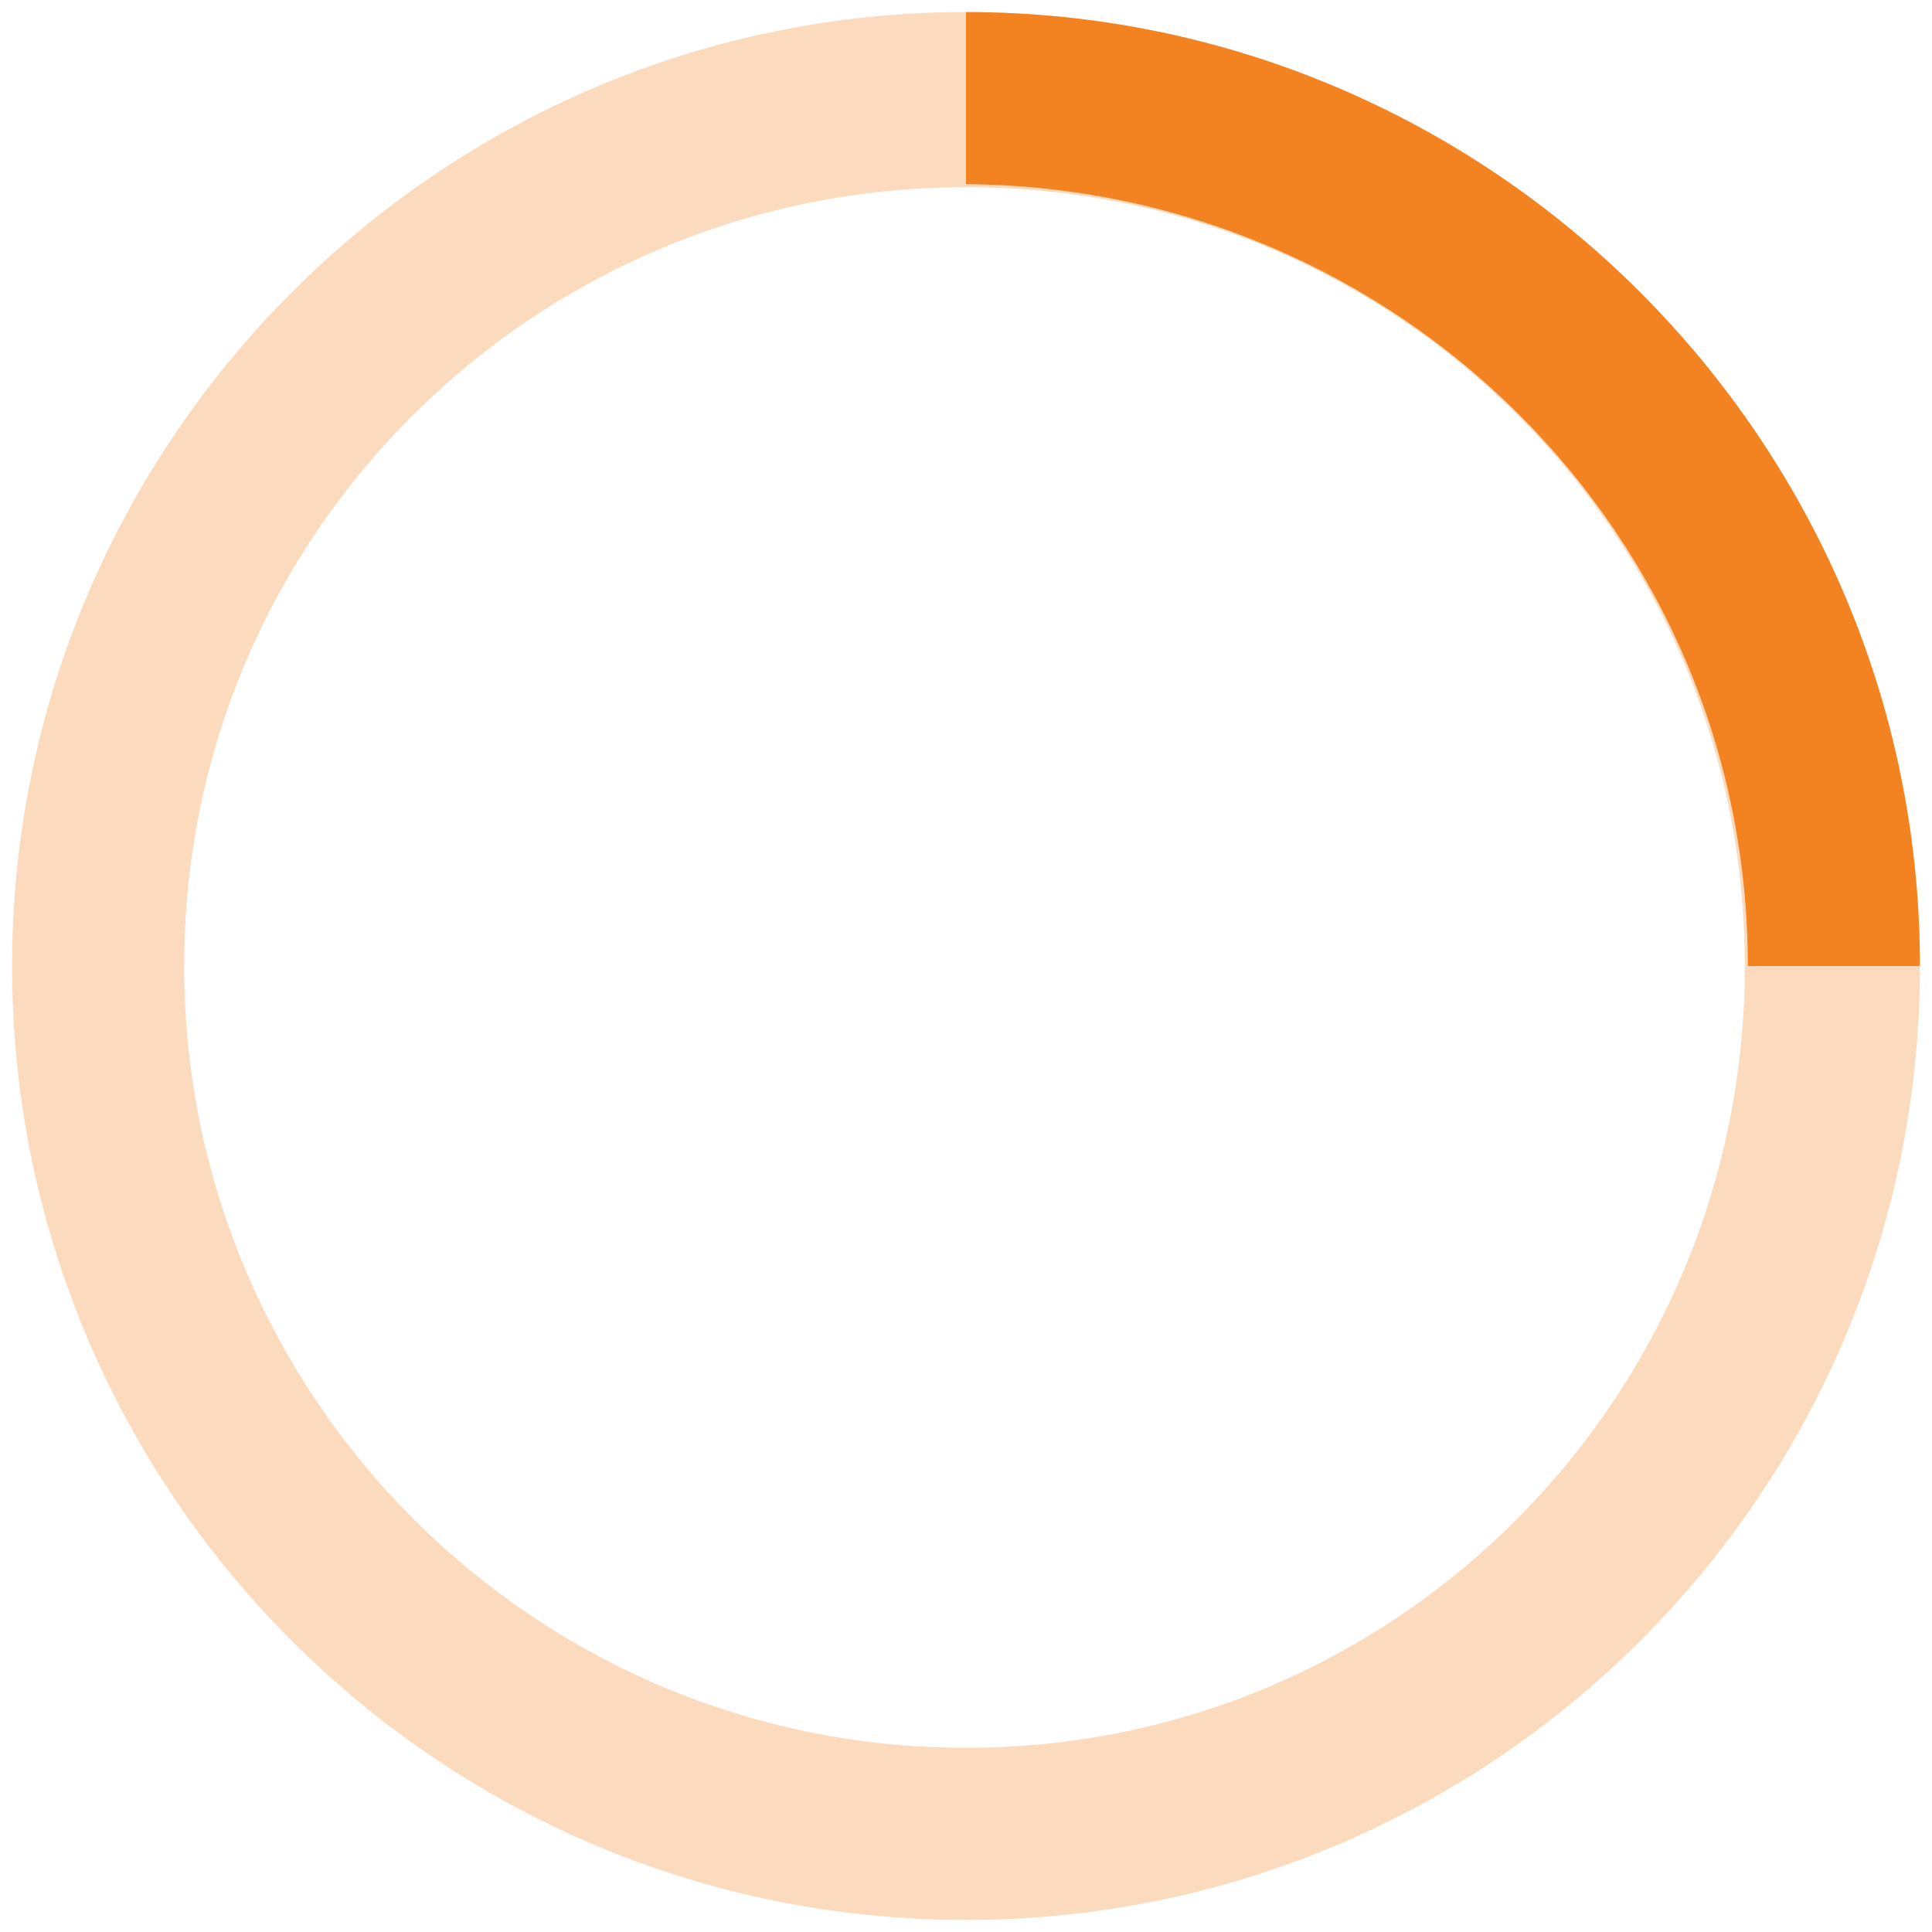
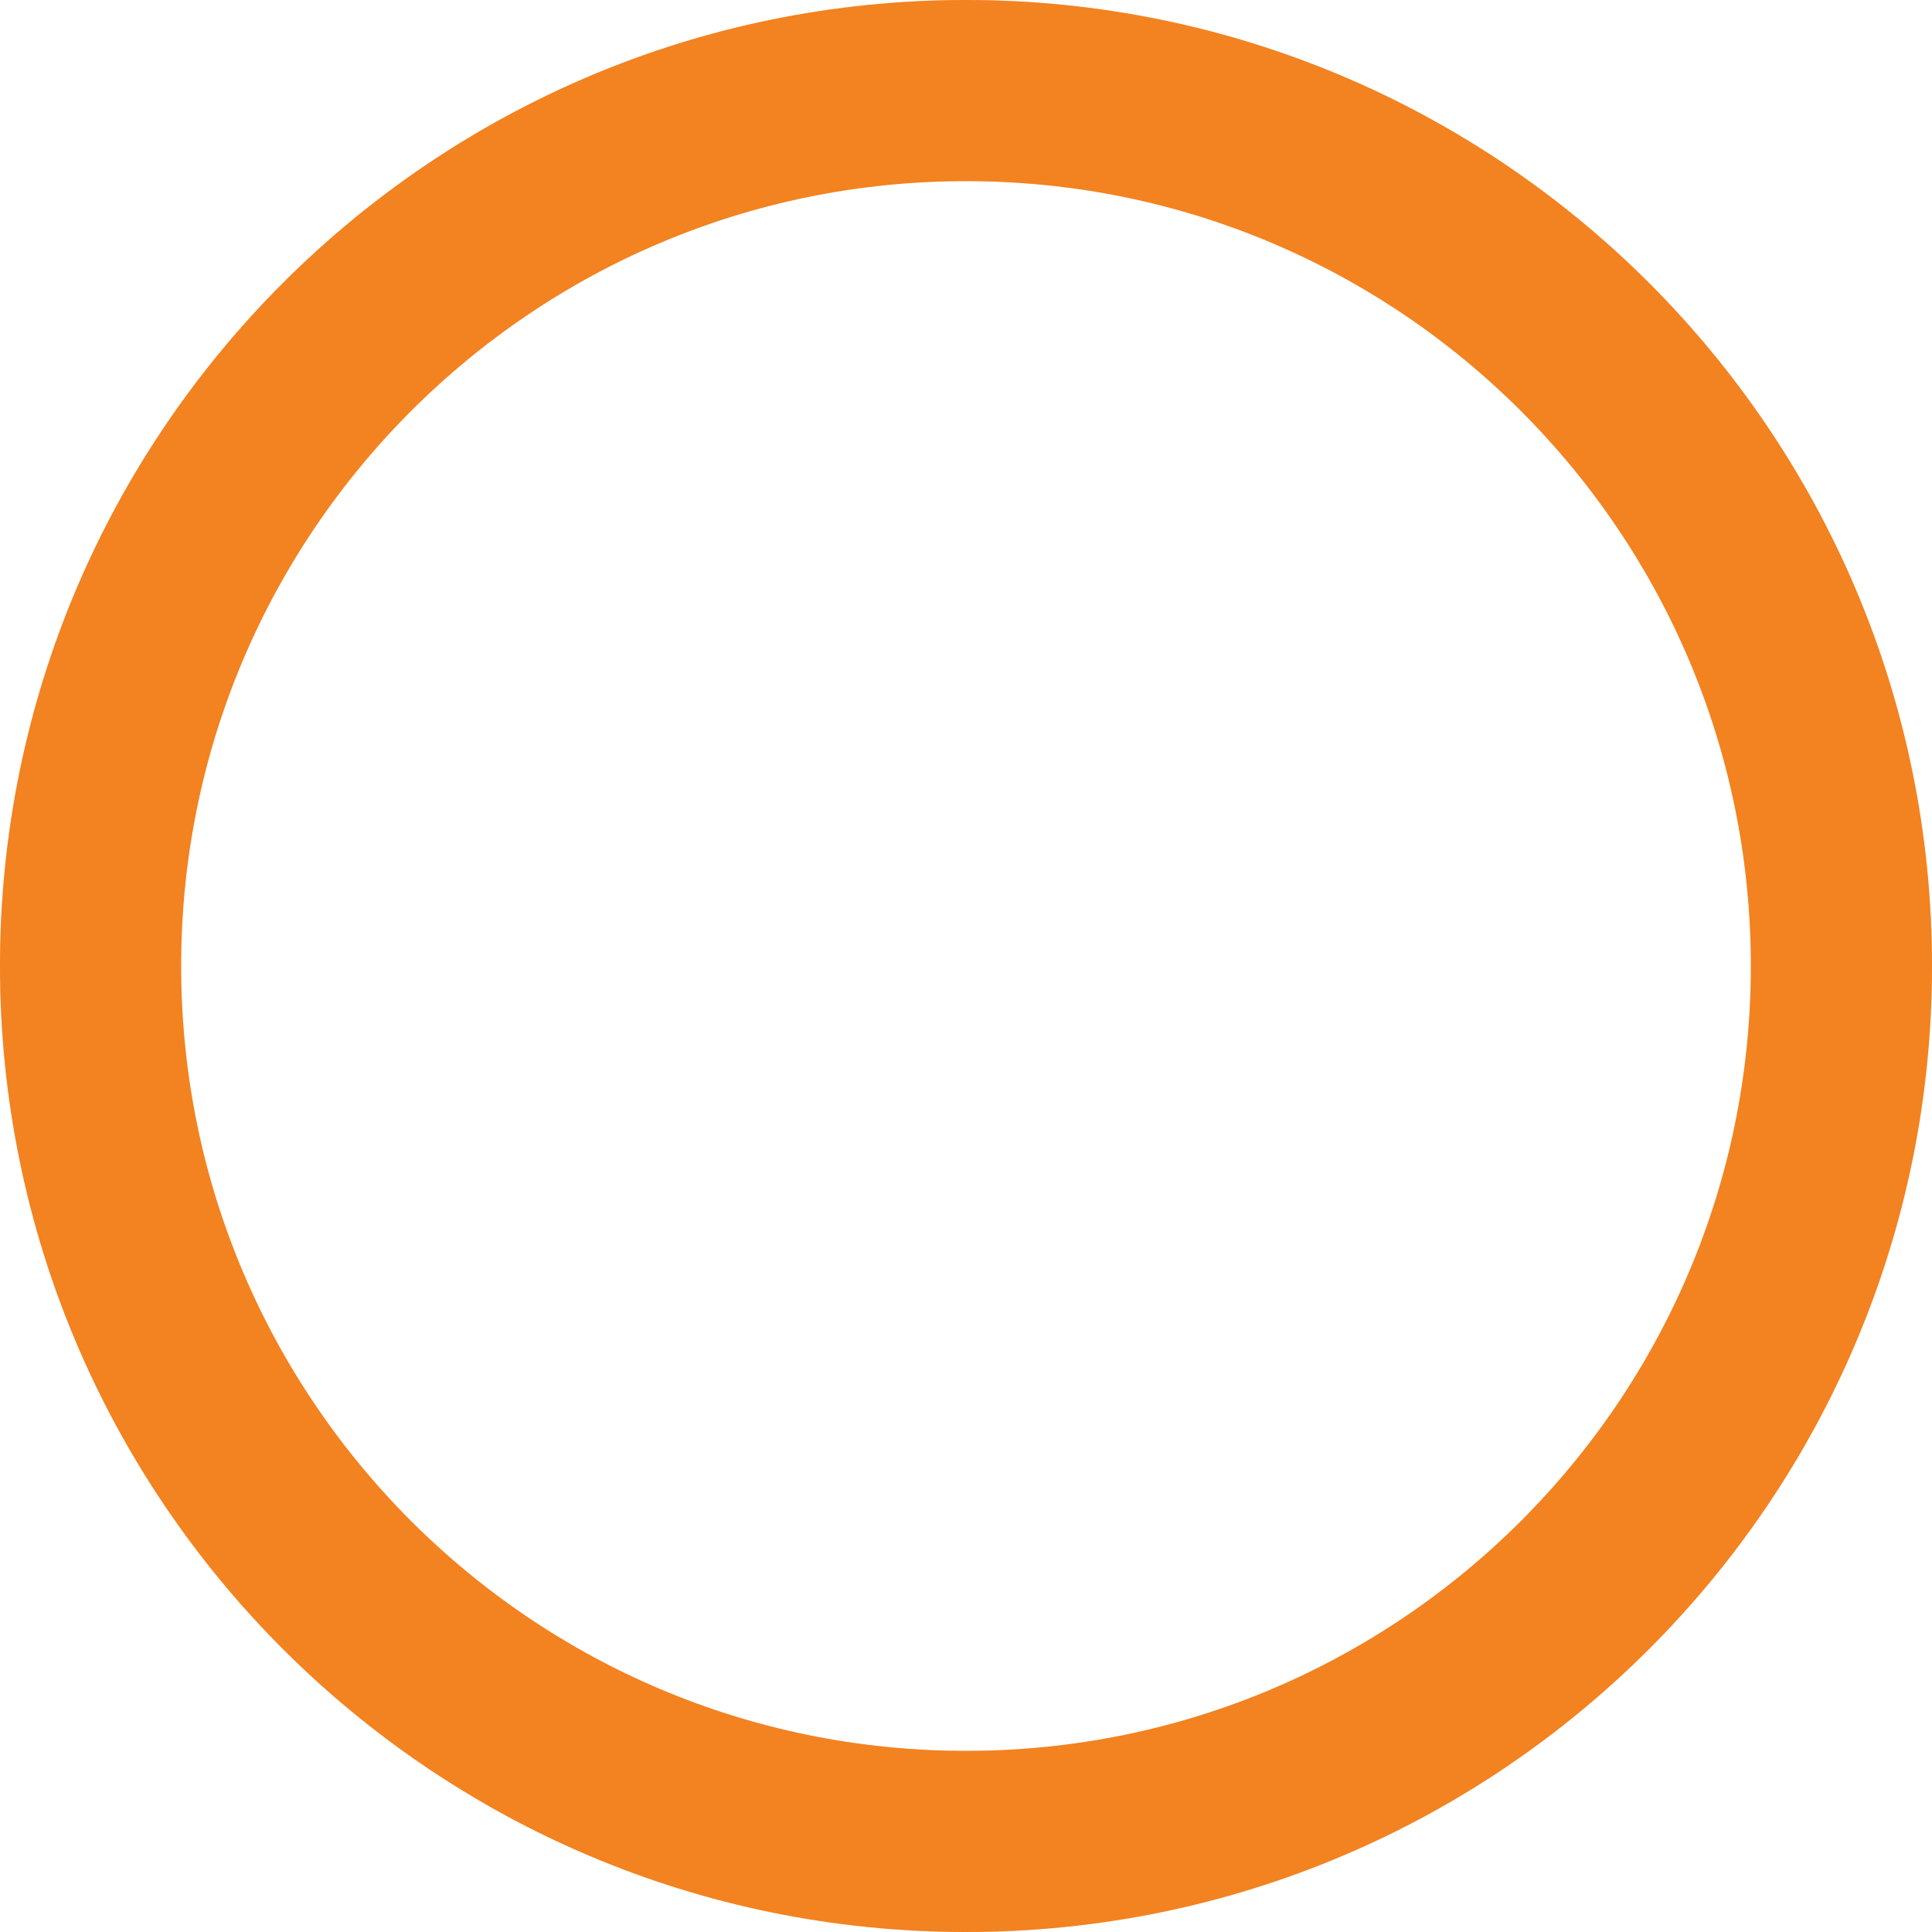
<svg xmlns="http://www.w3.org/2000/svg" version="1.1" id="Layer_1" x="0px" y="0px" viewBox="0 0 64 64" style="enable-background:new 0 0 64 64;" xml:space="preserve">
  <style type="text/css">
- 	.st0{opacity:0.3;fill:#F38220;enable-background:new    ;}
- 	.st1{fill:#F38220;}
+ 	.st0{opacity:0.3;stroke:#F38220;enable-background:new    ;}
+ 	.st1{stroke:#F38220;}
+ 	.st2{enable-background:new    ;}
</style>
-   <path class="st0" d="M32,0.4C14.6,0.4,0.4,14.6,0.4,32S14.5,63.6,32,63.6c17.4,0,31.6-14.1,31.6-31.6C63.6,14.6,49.4,0.4,32,0.4z   M32,57.9C17.7,57.9,6.1,46.3,6.1,32S17.7,6.2,32,6.2S57.8,17.7,57.8,32S46.3,57.9,32,57.9z" />
-   <g>
-     <path class="st1" d="M57.9,32h5.7C63.6,14.6,49.4,0.4,32,0.4v5.7C46.3,6.2,57.9,17.7,57.9,32z" />
-   </g>
+   <circle class="st0" cx="32" cy="32" r="29" fill="none" stroke-width="6" />
+   <circle class="st1" cx="32" cy="32" r="29" fill="none" stroke-width="6" stroke-dasharray="calc(25  * 182.212 / 100) 182.212" transform="rotate(-90) translate(-64)" />
</svg>
